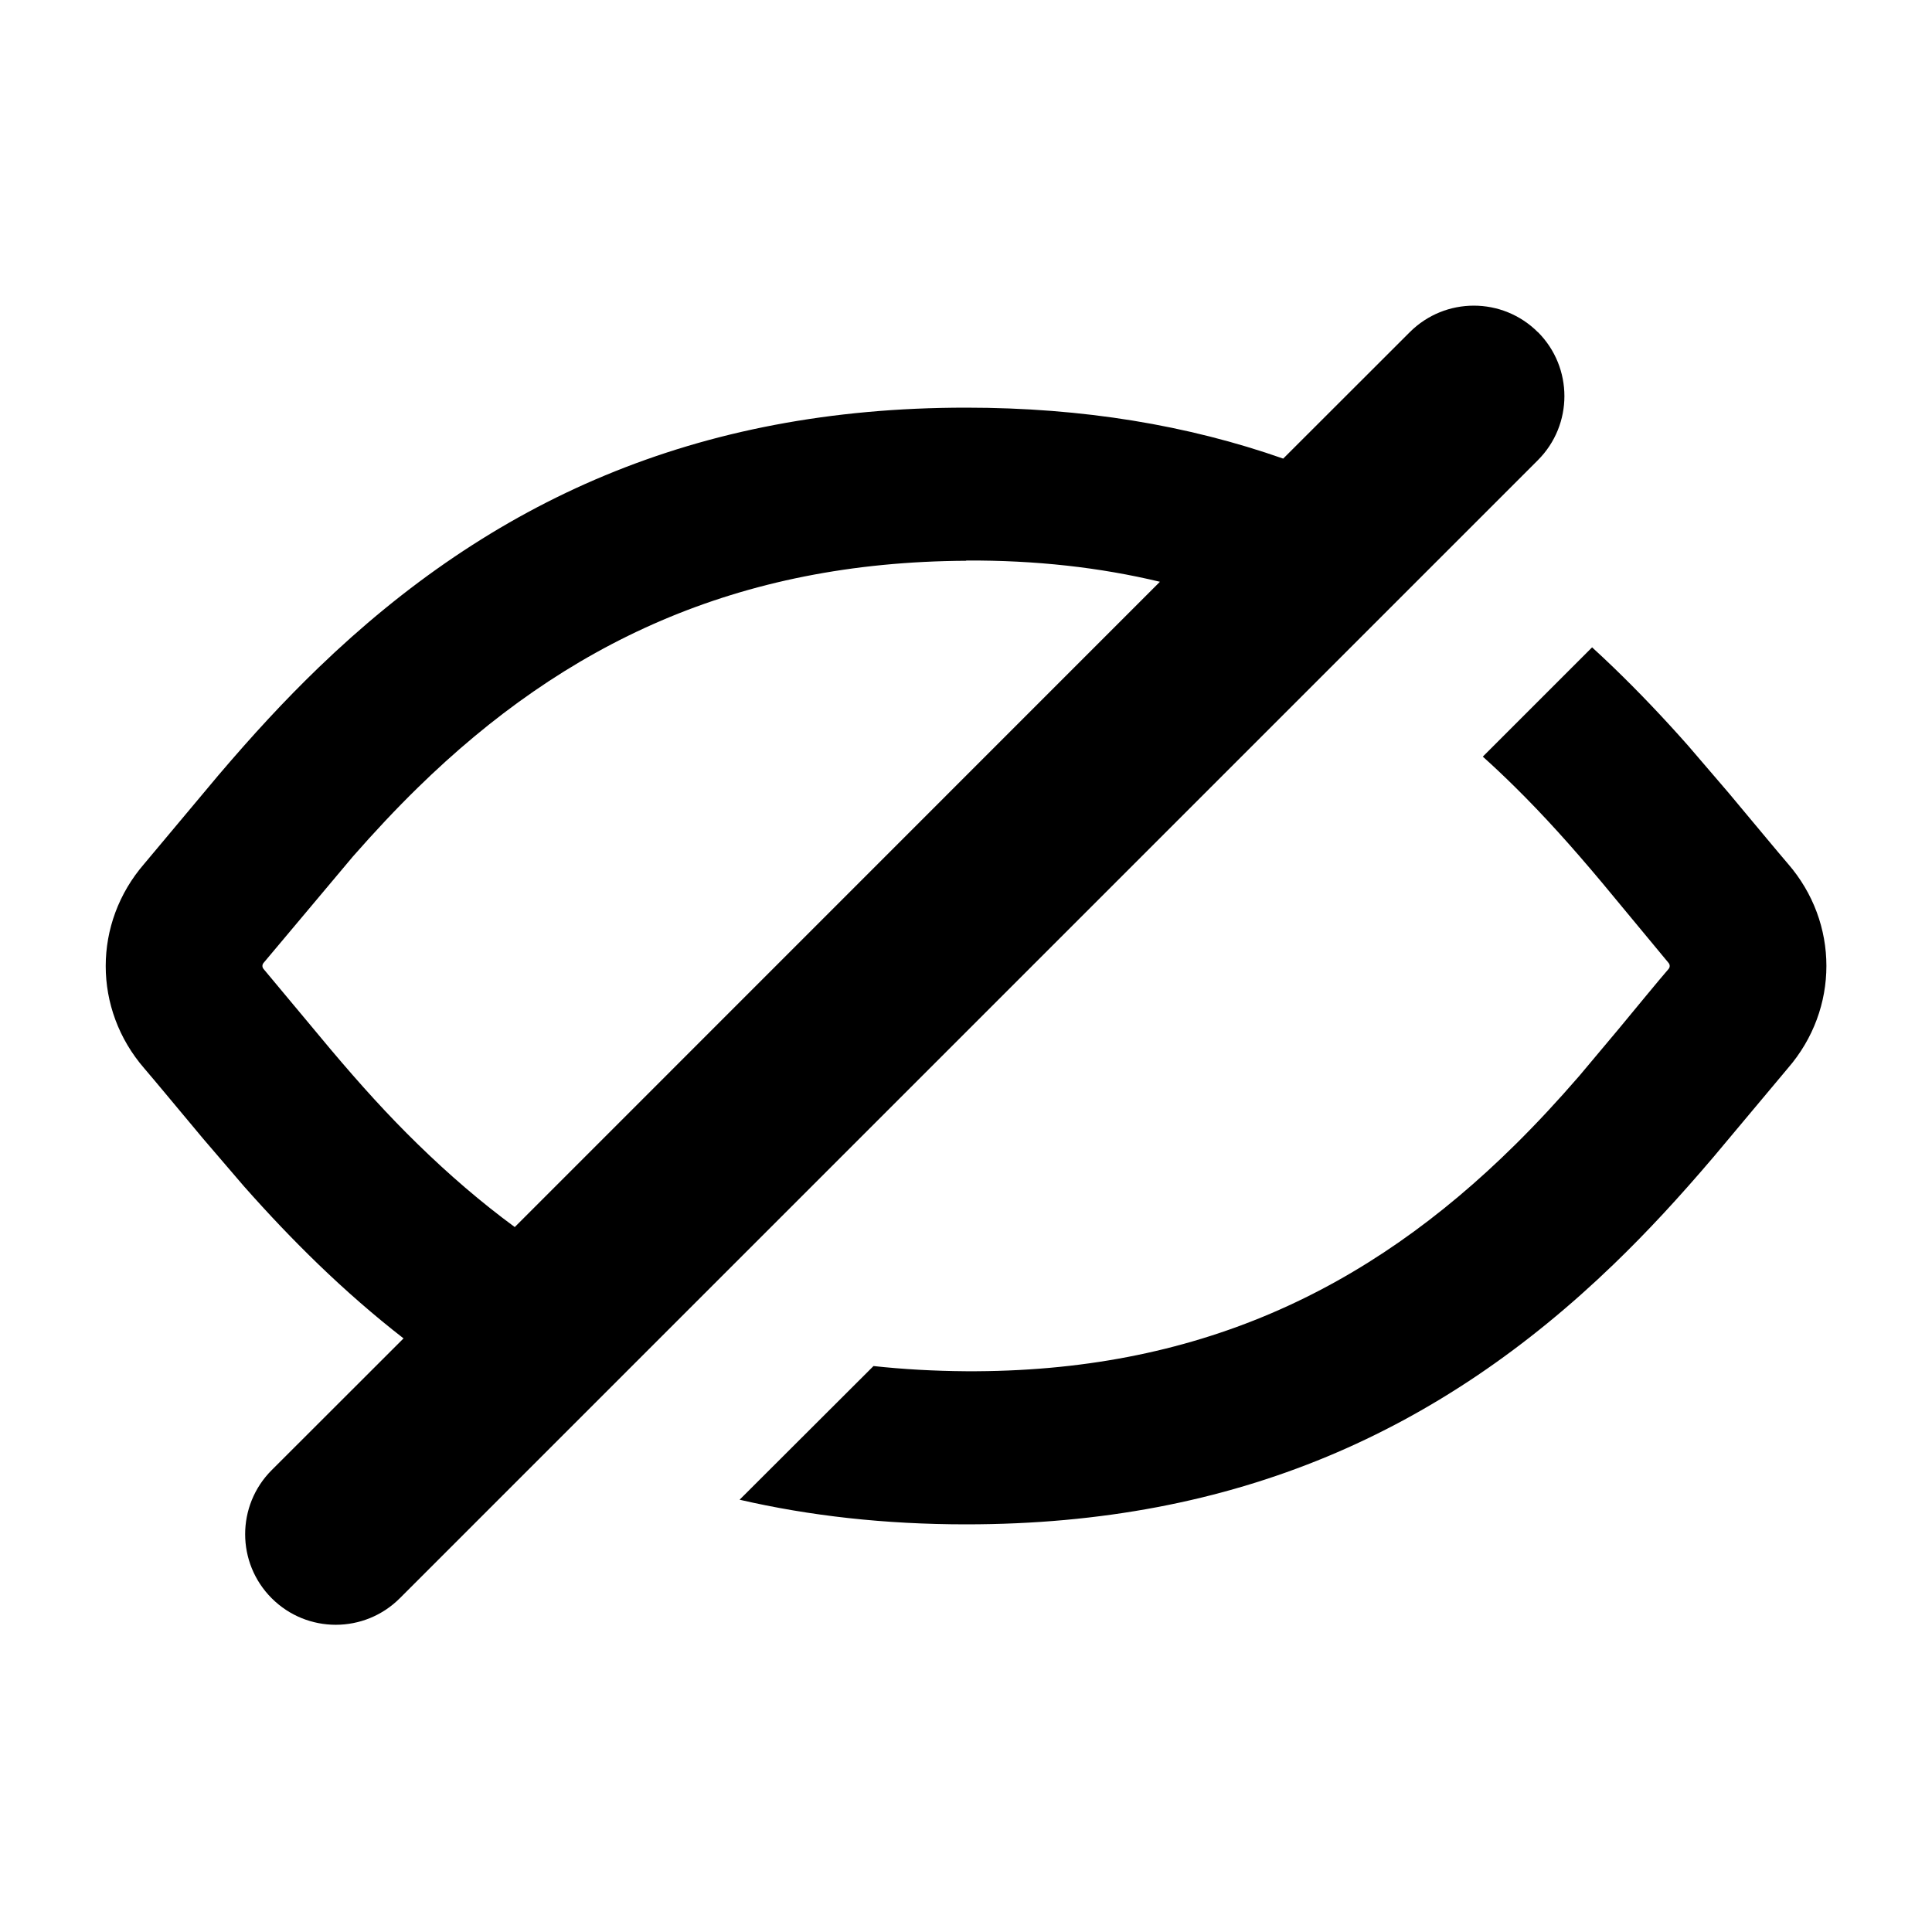
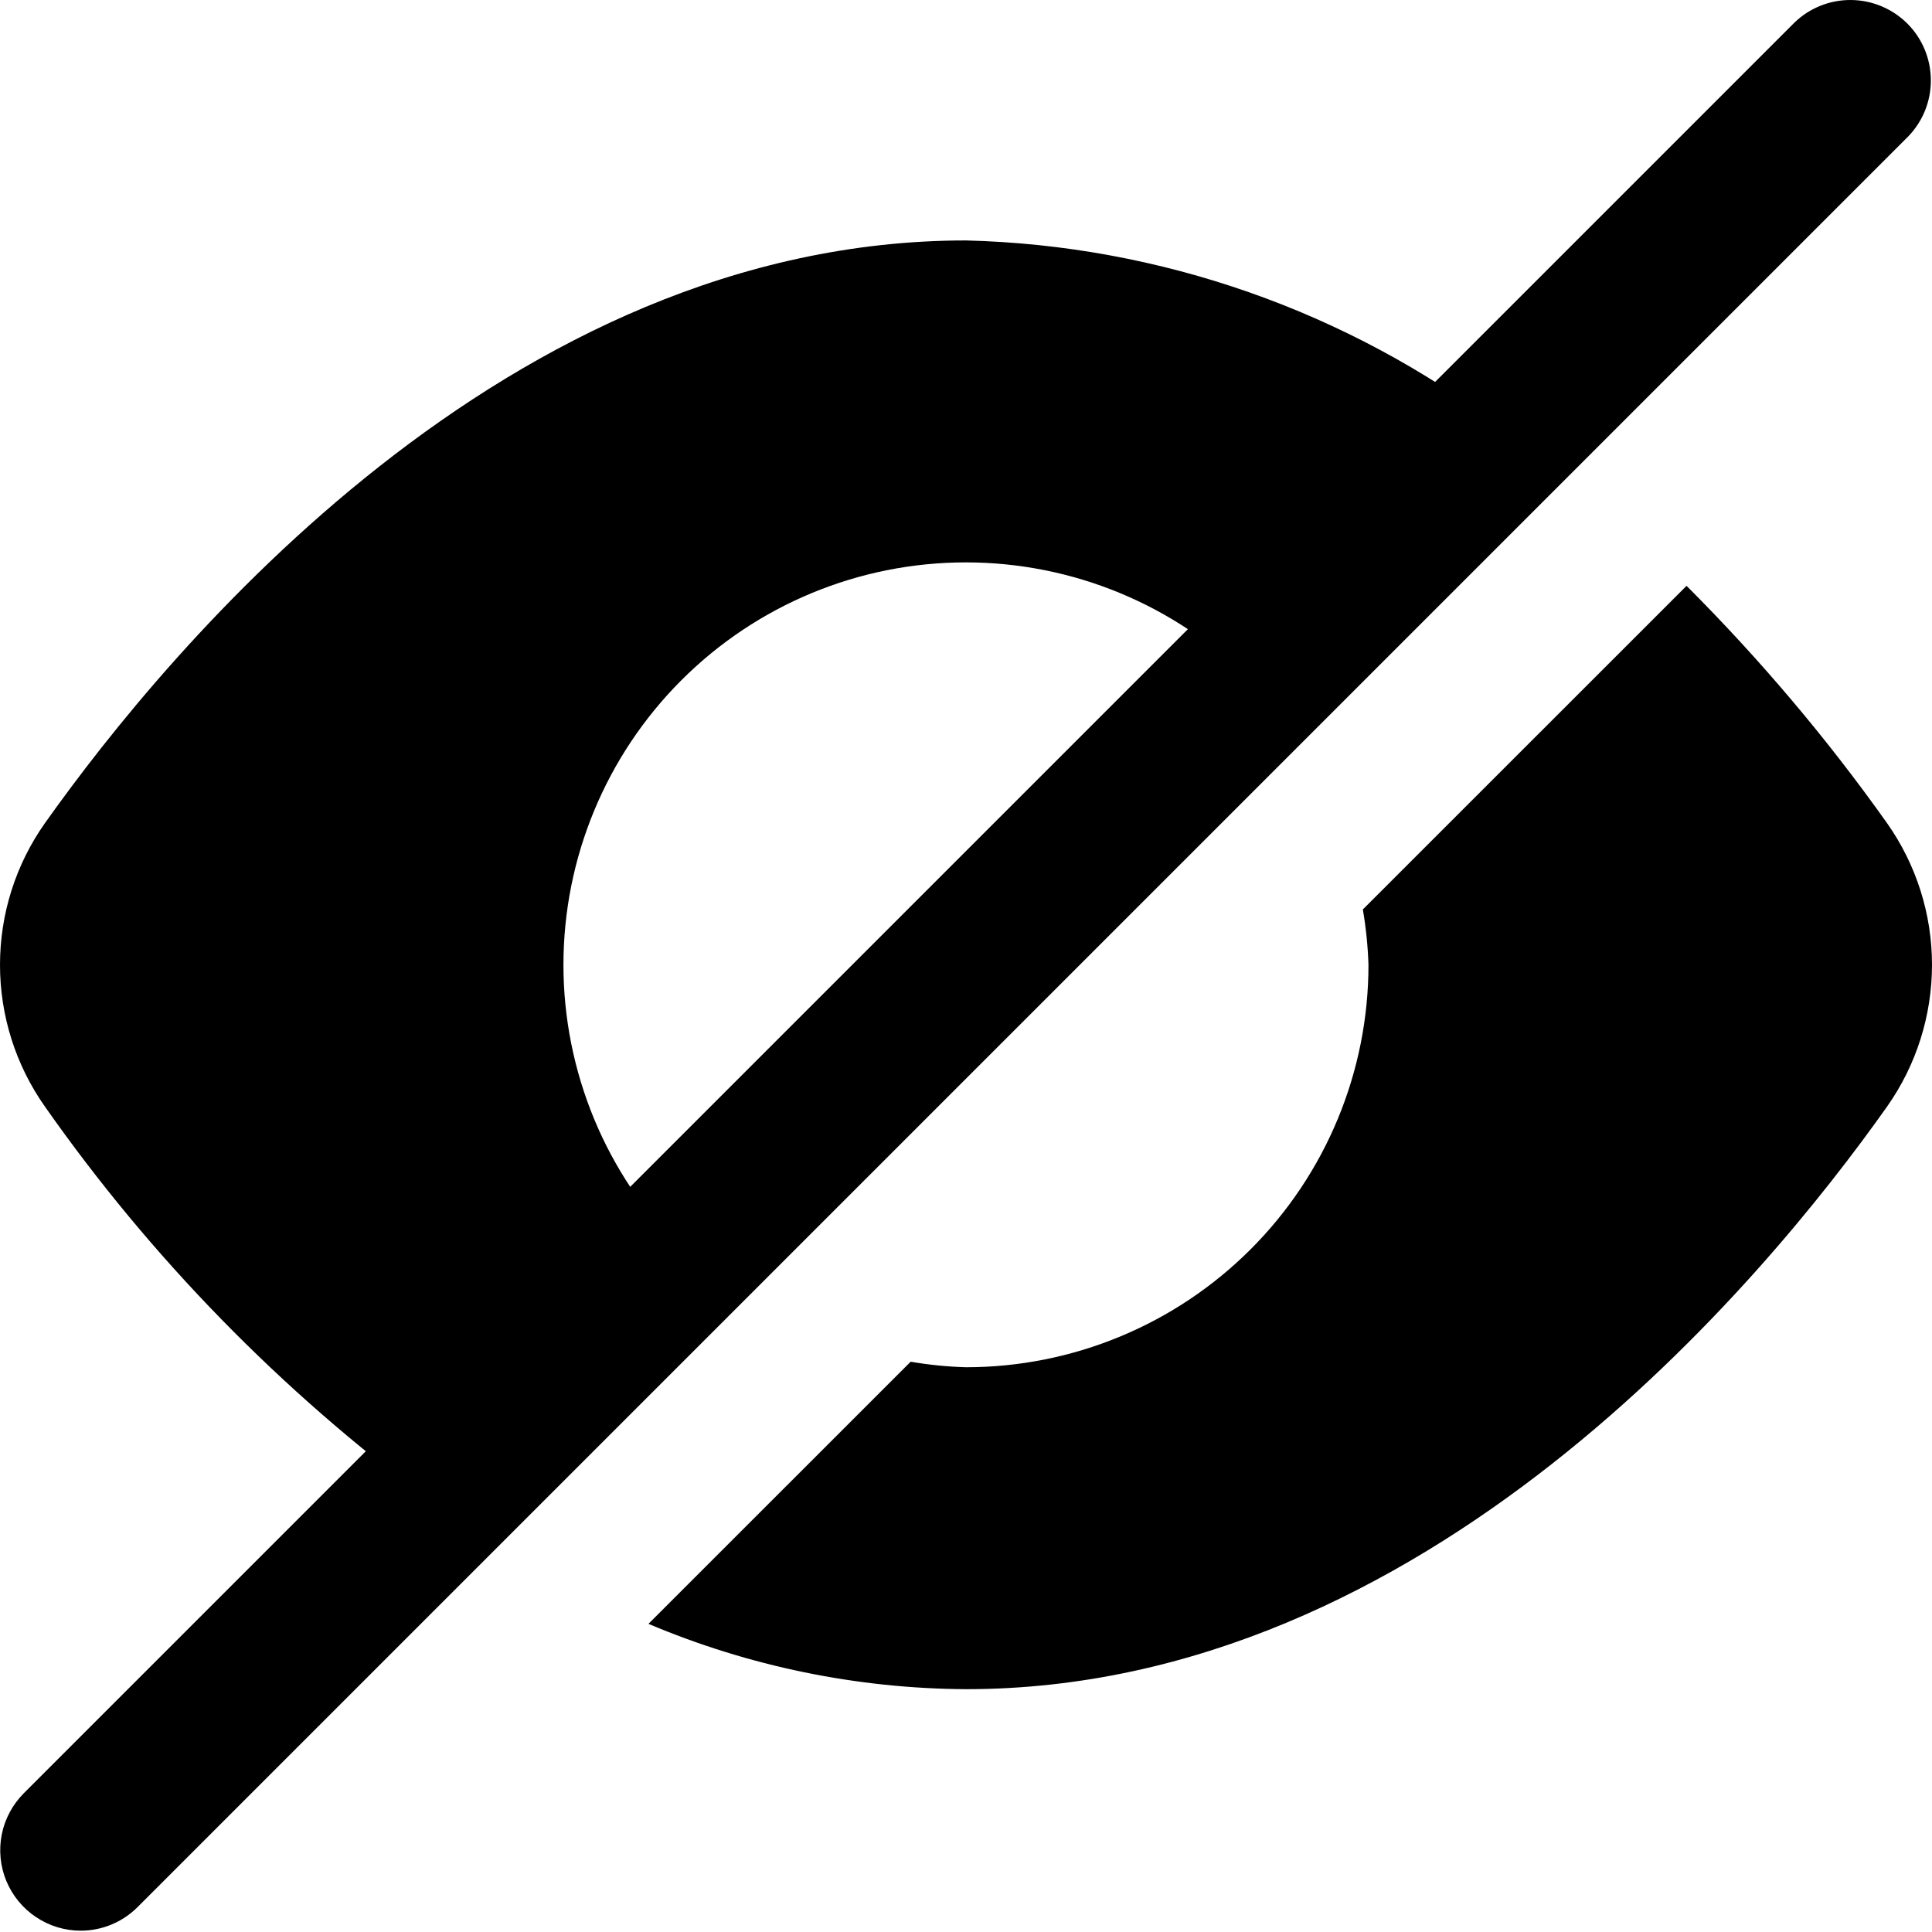
- <svg xmlns="http://www.w3.org/2000/svg" height="16" viewBox="0 0 16 16" width="16">
-   <path d="m12.736 2.75c.293.293.293.768 0 1.061l-9.425 9.425c-.293.293-.768.293-1.061 0-.293-.293-.293-.768 0-1.061l1.092-1.091c-.242-.188-.477-.393-.705-.613-.211-.204-.41-.413-.617-.647l-.337-.393c-.165-.197-.416-.5-.488-.583-.426-.491-.426-1.204-0-1.695l.614-.733c.287-.337.547-.619.828-.89 1.428-1.377 3.117-2.154 5.363-2.154.972 0 1.84.146 2.627.422l1.048-1.047c.293-.293.768-.293 1.061 0zm.628 2.779c.211.204.41.413.617.647l.337.393c.165.197.416.5.488.583.426.49.426 1.204 0 1.695l-.614.733c-.287.337-.547.619-.828.89-1.428 1.377-3.117 2.154-5.363 2.154-.673 0-1.295-.07-1.876-.204l1.109-1.107c.247.027.502.041.767.043 1.899.01 3.32-.663 4.546-1.875.181-.179.352-.363.533-.572l.328-.391c.141-.171.342-.415.41-.493.013-.015.013-.036-0-.051l-.552-.666c-.254-.303-.477-.551-.719-.79-.088-.087-.177-.171-.267-.252l.905-.905c.06.055.119.11.178.167zm-5.362-.885c-1.898.01-3.321.684-4.544 1.881-.182.178-.354.362-.536.569l-.739.88c-.013.015-.013.036-0.0.051l.554.664c.253.3.478.548.721.785.259.253.526.483.805.688l5.343-5.344c-.496-.119-1.029-.179-1.605-.176z" fill-rule="evenodd" />
+ <svg xmlns="http://www.w3.org/2000/svg" width="22" height="22" viewBox="0 0 22 22">
+   <path d="M21.488 9.373C20.805 8.41 20.04 7.506 19.205 6.671L15.519 10.356C15.555 10.565 15.576 10.775 15.583 10.987C15.583 12.202 15.1 13.368 14.24 14.227C13.381 15.086 12.215 15.569 11 15.569C10.789 15.563 10.578 15.542 10.37 15.506L7.384 18.491C8.529 18.975 9.758 19.228 11 19.235C16.231 19.235 20.078 14.596 21.489 12.6C21.822 12.127 22 11.564 22 10.986C22 10.409 21.821 9.845 21.488 9.373Z" fill-rule="evenodd" />
+   <path d="M11 2.738C5.769 2.738 1.927 7.378 0.511 9.374C0.178 9.846 0 10.409 0 10.987C0 11.564 0.178 12.128 0.511 12.6C1.72 14.324 3.201 15.84 4.895 17.091L7.758 14.227C7.333 13.802 6.995 13.297 6.765 12.741C6.535 12.185 6.416 11.589 6.416 10.987C6.416 9.772 6.899 8.606 7.758 7.747C8.617 6.887 9.783 6.404 10.998 6.404C12.214 6.404 13.38 6.887 14.239 7.746L7.759 14.227L17.108 4.879C15.347 3.542 13.21 2.793 11 2.738Z" fill-rule="evenodd" />
+   <path d="M0.919 21.985C0.738 21.985 0.56 21.931 0.41 21.83C0.259 21.73 0.142 21.586 0.072 21.419C0.003 21.252 -0.015 21.067 0.02 20.89C0.055 20.712 0.143 20.549 0.271 20.42L20.434 0.257C20.607 0.09 20.838 -0.002 21.078 3.46461e-05C21.319 0.002 21.549 0.099 21.719 0.268C21.889 0.438 21.985 0.668 21.987 0.909C21.989 1.149 21.897 1.38 21.73 1.553L1.567 21.716C1.395 21.888 1.162 21.985 0.919 21.985Z" fill-rule="evenodd" />
</svg>
